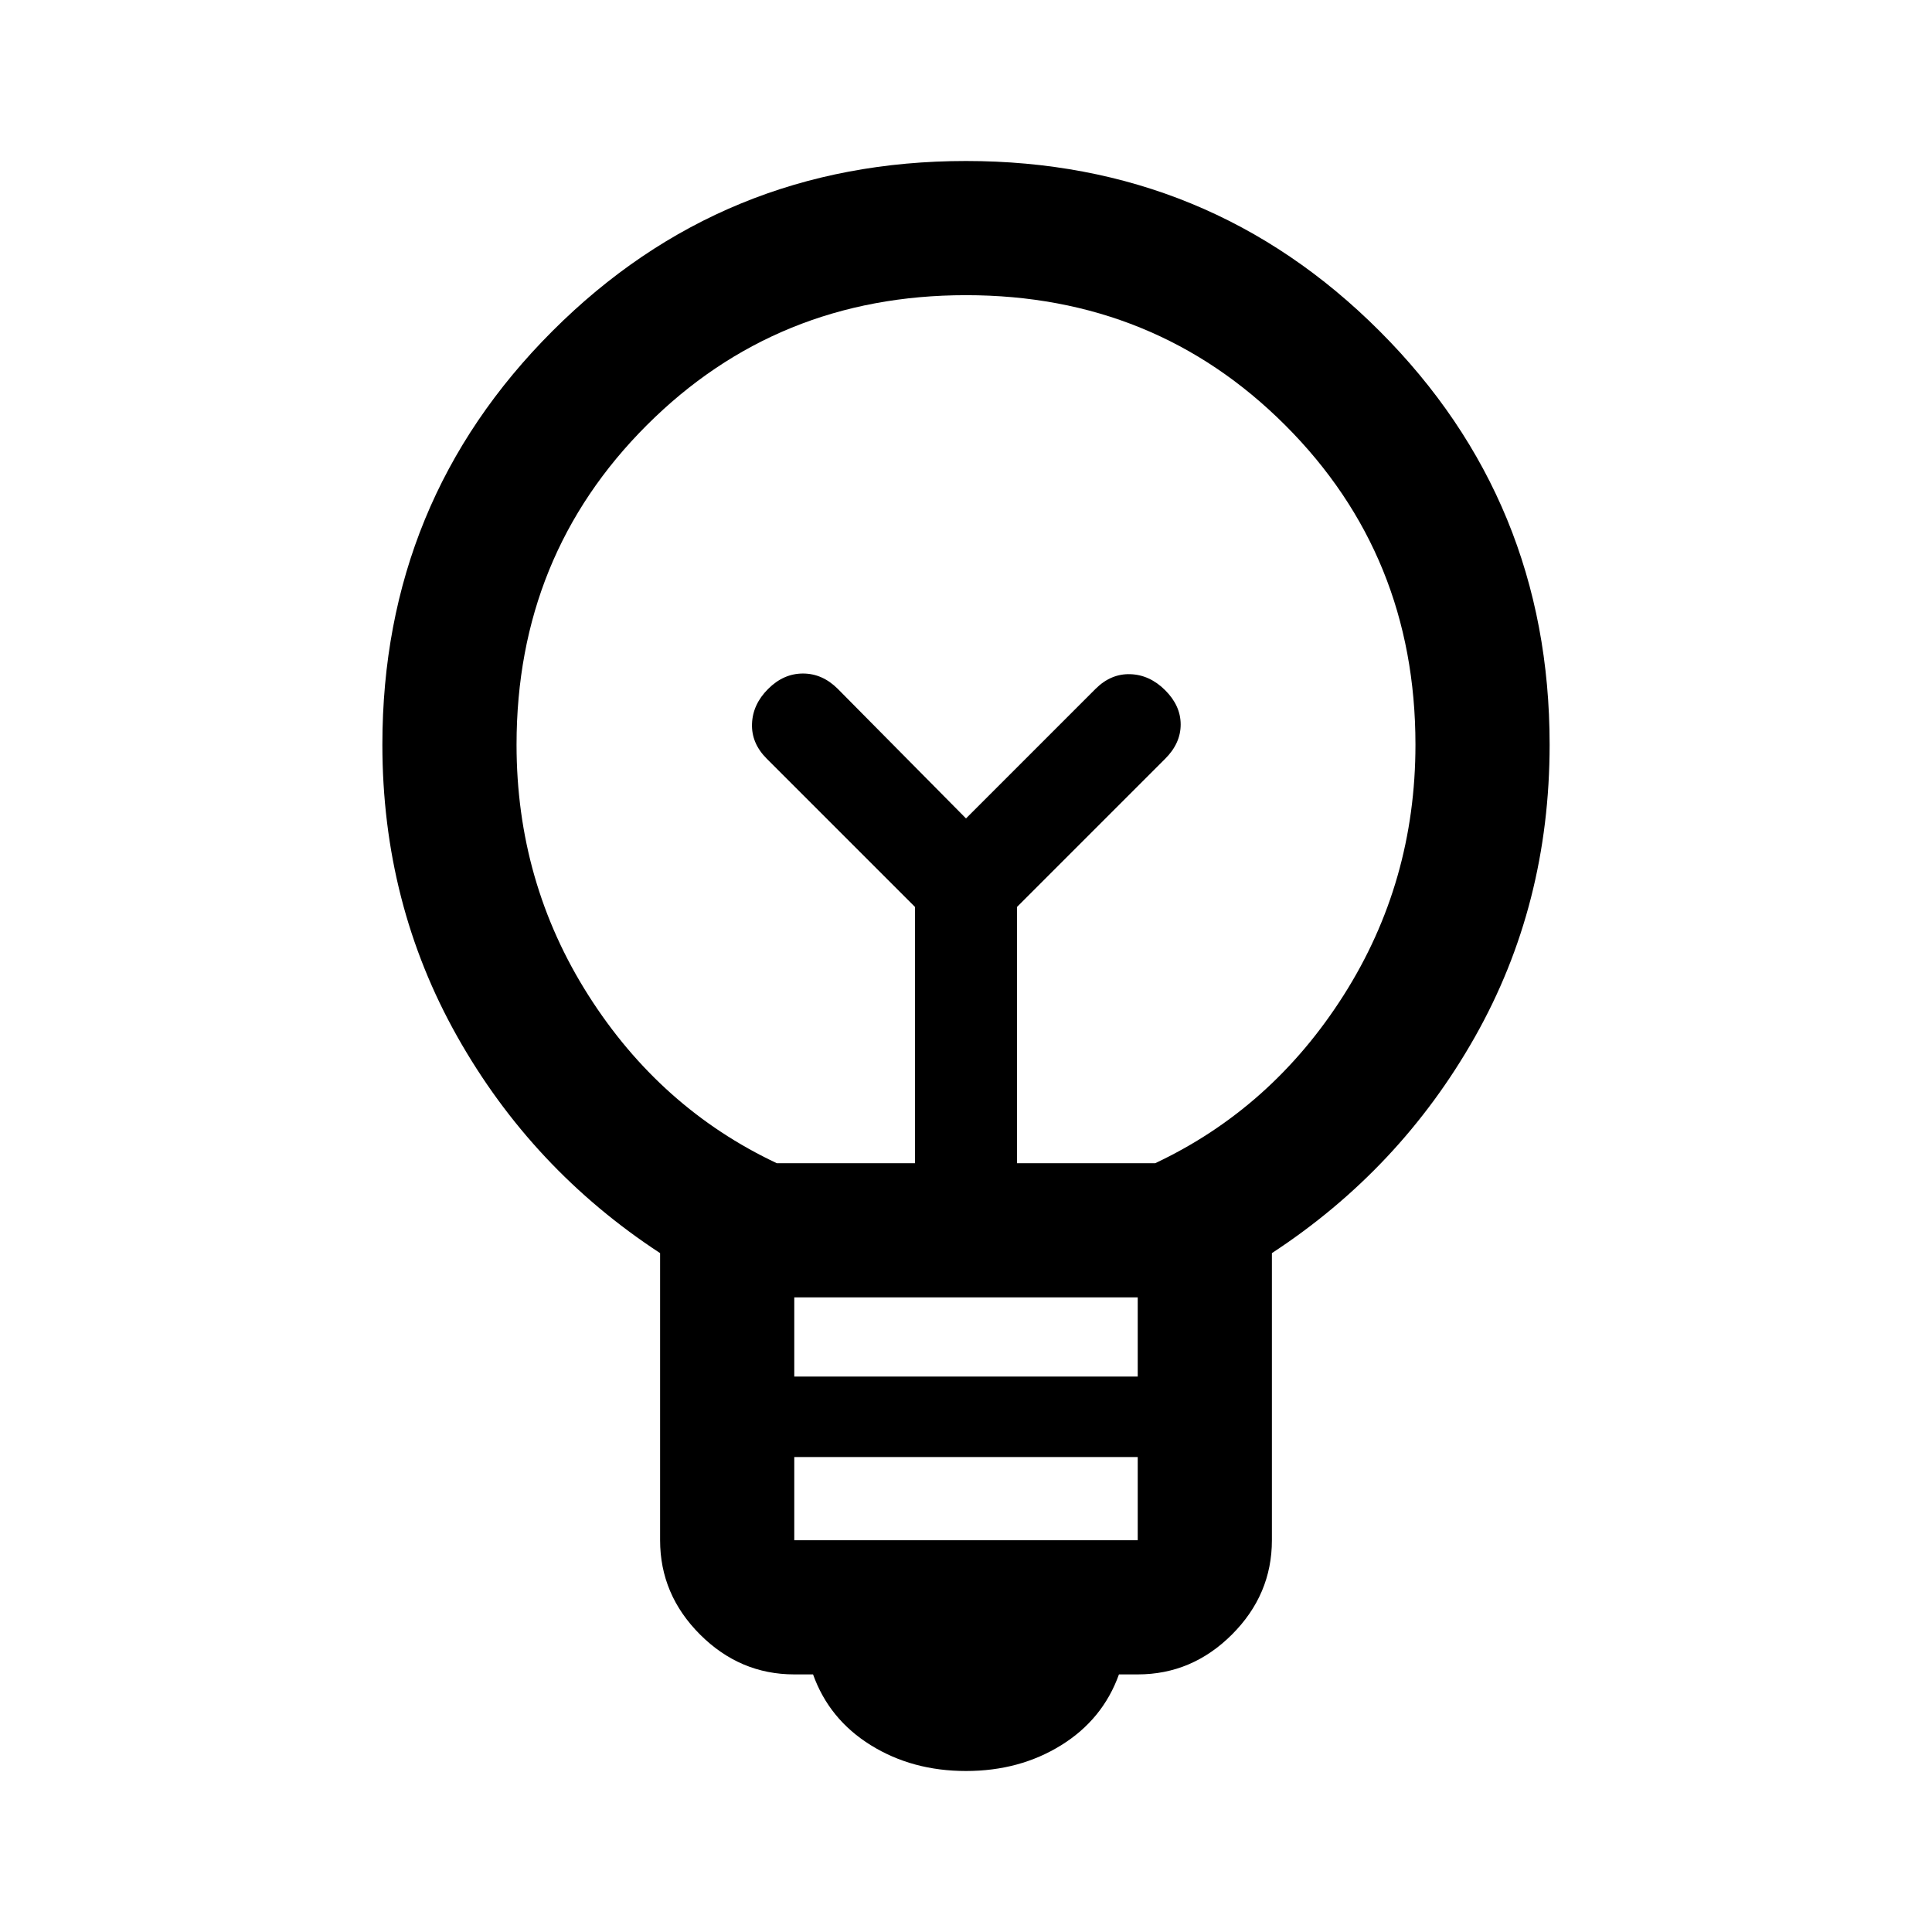
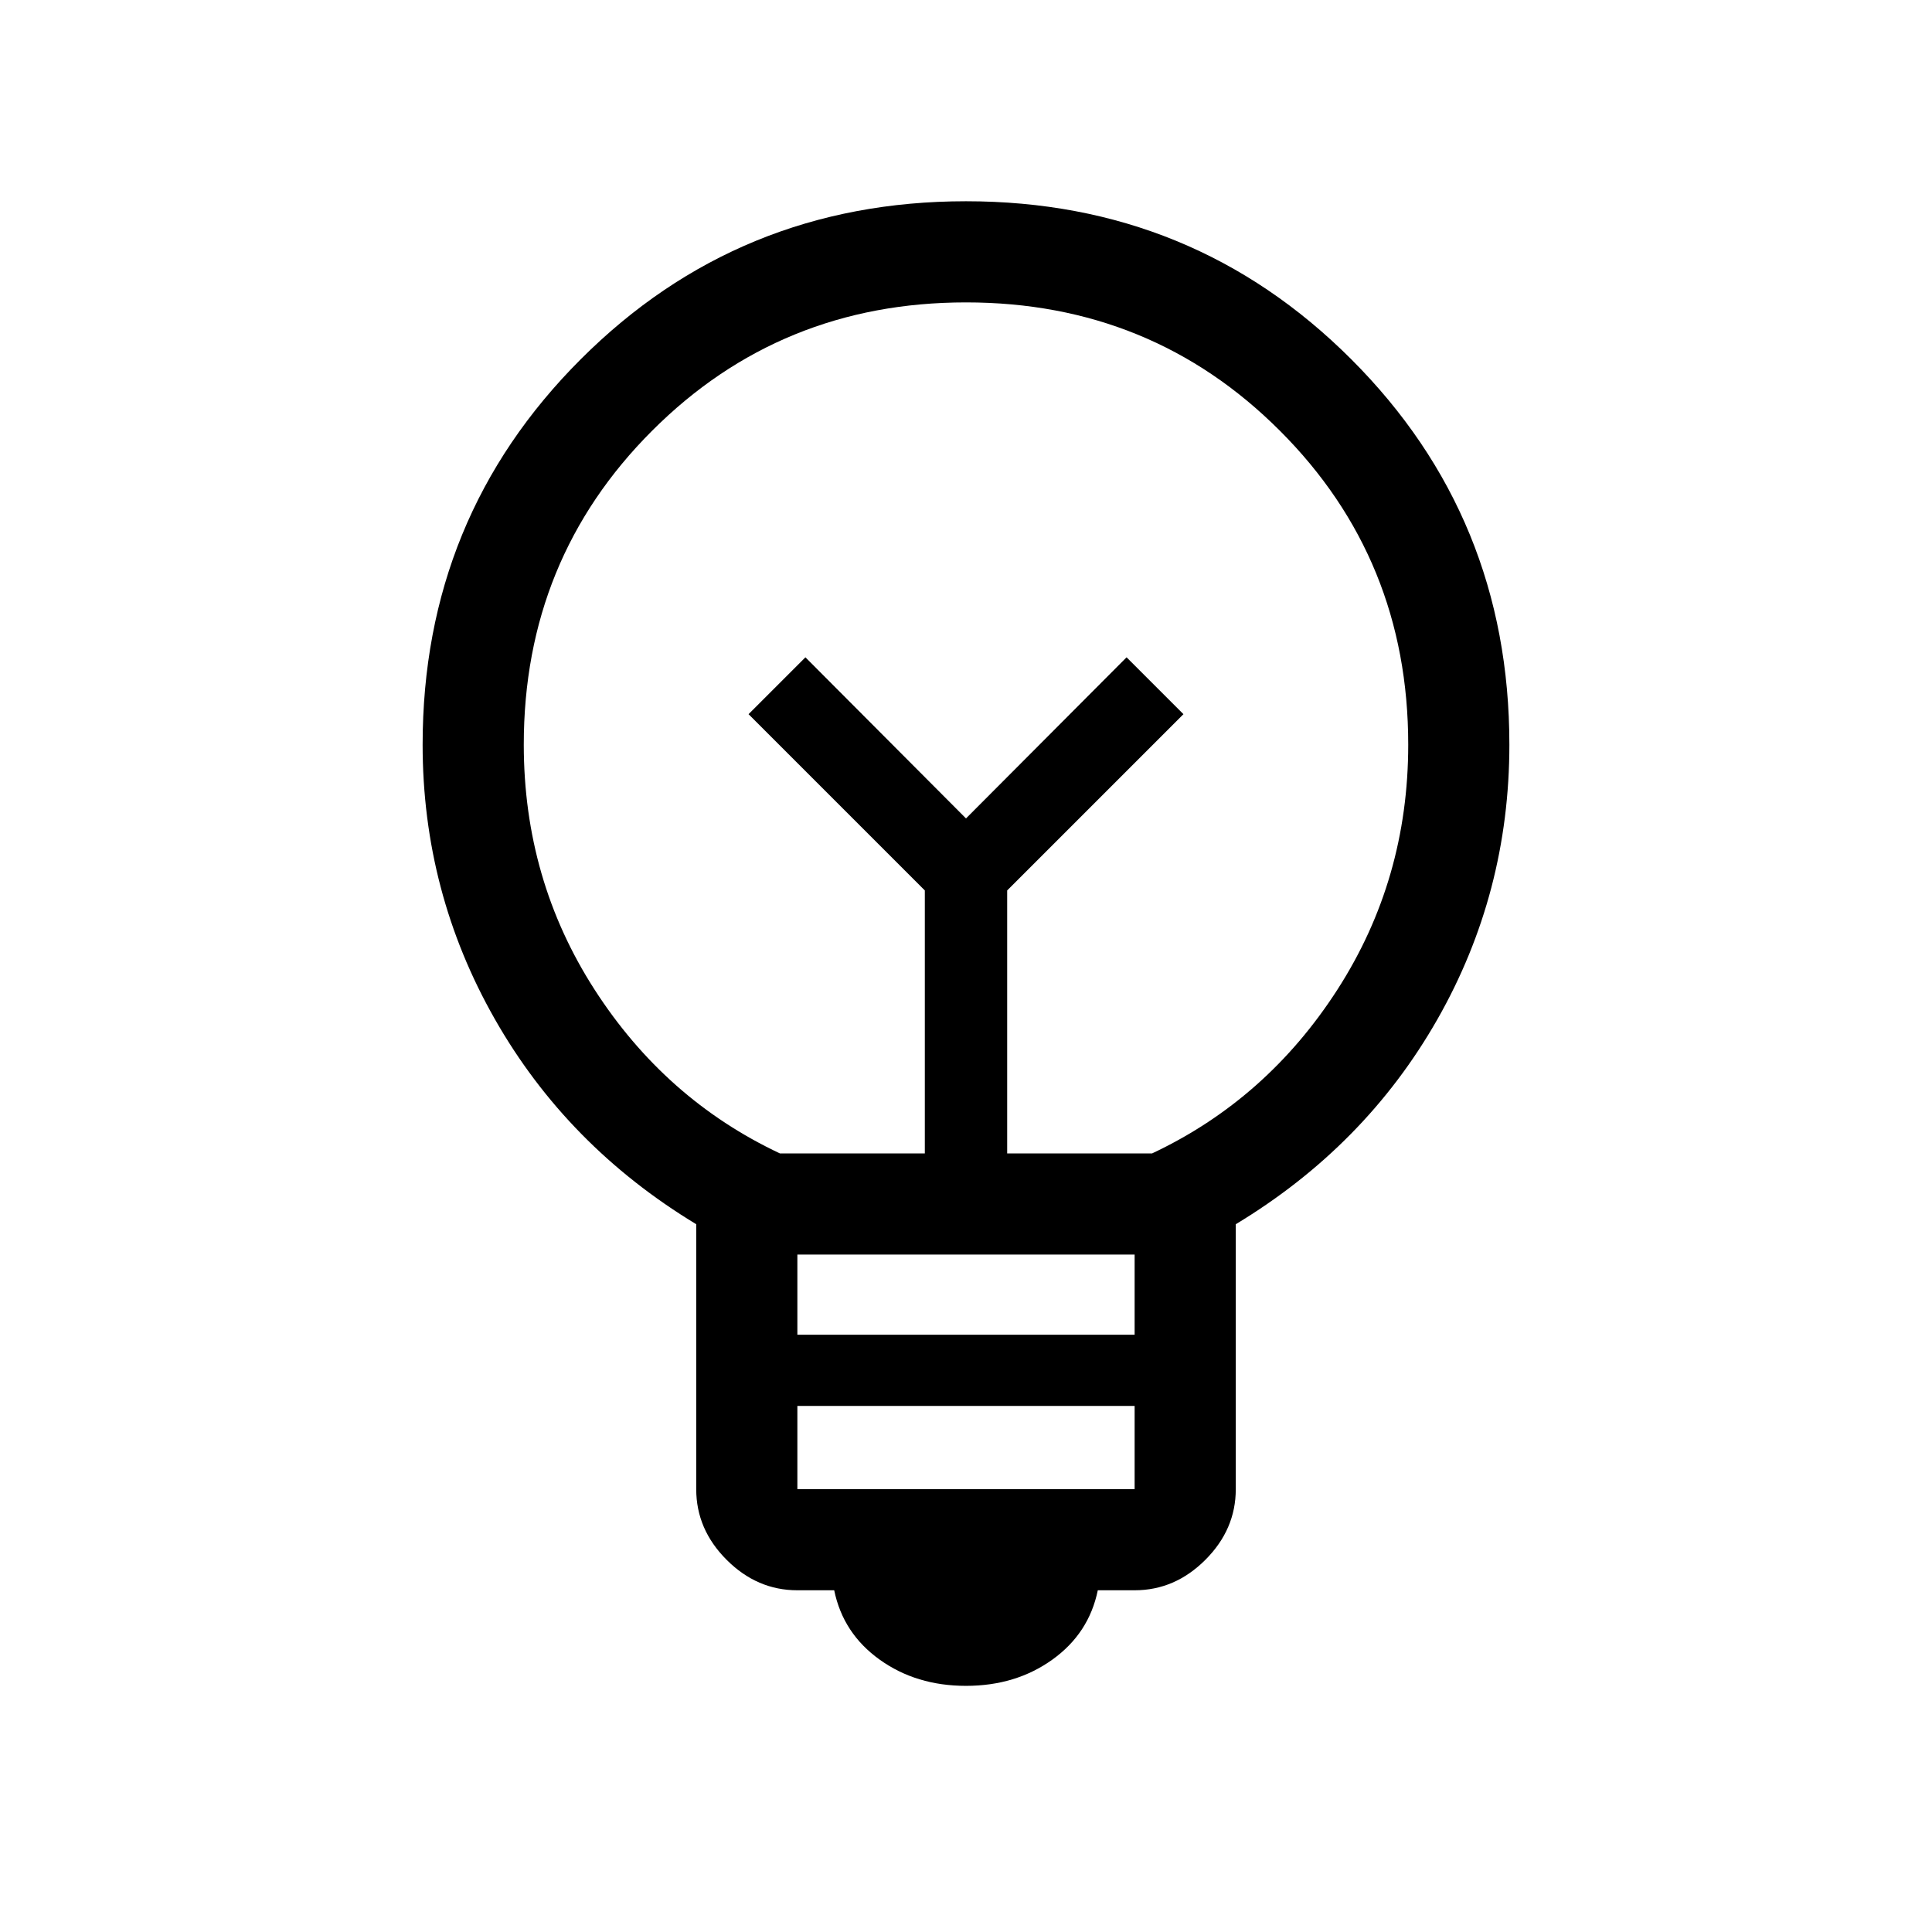
<svg xmlns="http://www.w3.org/2000/svg" height="40px" viewBox="0 -960 960 960" width="40px" fill="#000000">
-   <path d="M480-80q-26.67 0-47.33-12.83Q412-105.67 404-128h-9.33q-27 0-46.84-19.83Q328-167.67 328-194.67v-142.66Q264.33-379 227.17-445 190-511 190-590q0-121 84.5-205.5T480-880q121 0 205.5 84.5T770-590q0 79.67-37.17 145.33Q695.67-379 632-337.33v142.66q0 27-19.83 46.84Q592.33-128 565.33-128H556q-8 22.33-28.67 35.17Q506.67-80 480-80Zm-85.33-114.67h170.66V-236H394.67v41.33Zm0-81.33h170.66v-39.33H394.67V-276ZM386-382h68.67v-127.33L381-583q-7.67-7.67-7.33-17.33.33-9.67 8-17.34 7.66-7.66 17.33-7.66 9.67 0 17.33 7.66L480-553.33l64.33-64.34q7.67-7.66 17.34-7.33 9.66.33 17.33 8 7.67 7.67 7.67 17T579-583l-73.67 73.67V-382H574q58-27.33 93.67-83.5 35.66-56.17 35.66-124.5 0-94-64.66-158.67Q574-813.33 480-813.33q-94 0-158.67 64.66Q256.67-684 256.67-590q0 68.33 35.66 124.5Q328-409.33 386-382Zm94-171.33Zm0-44.67Z" />
+   <path d="M480-122.31q-24.74 0-42.91-13.03-18.17-13.02-22.58-34.46h-18.3q-20.02 0-35.14-15.12-15.12-15.11-15.12-35.13v-131.64q-64.18-38.85-100.06-101.9Q210-516.64 210-590q0-112.92 78.54-191.46T480-860q112.92 0 191.46 78.54T750-590q0 73.77-35.84 136.63T614.05-351.69v131.64q0 20.02-15.12 35.13-15.12 15.12-35.14 15.12h-18.3q-4.41 21.44-22.58 34.46-18.17 13.03-42.91 13.03Zm-83.79-97.74h167.58v-41.34H396.21v41.34Zm0-76.72h167.58v-39.85H396.21v39.85Zm-8.67-90.1h72v-130.67l-87.59-87.59 28.26-28.25L480-553.33l79.79-80.05 28.26 28.25-87.59 87.59v130.67h72q56.98-26.82 92.13-81.45T699.74-590q0-92.21-63.77-155.97-63.76-63.77-155.97-63.77-92.21 0-155.97 63.77-63.77 63.76-63.77 155.97 0 67.05 35.15 121.68 35.15 54.63 92.13 81.45ZM480-553.33Zm0-45.18Z" />
</svg>
